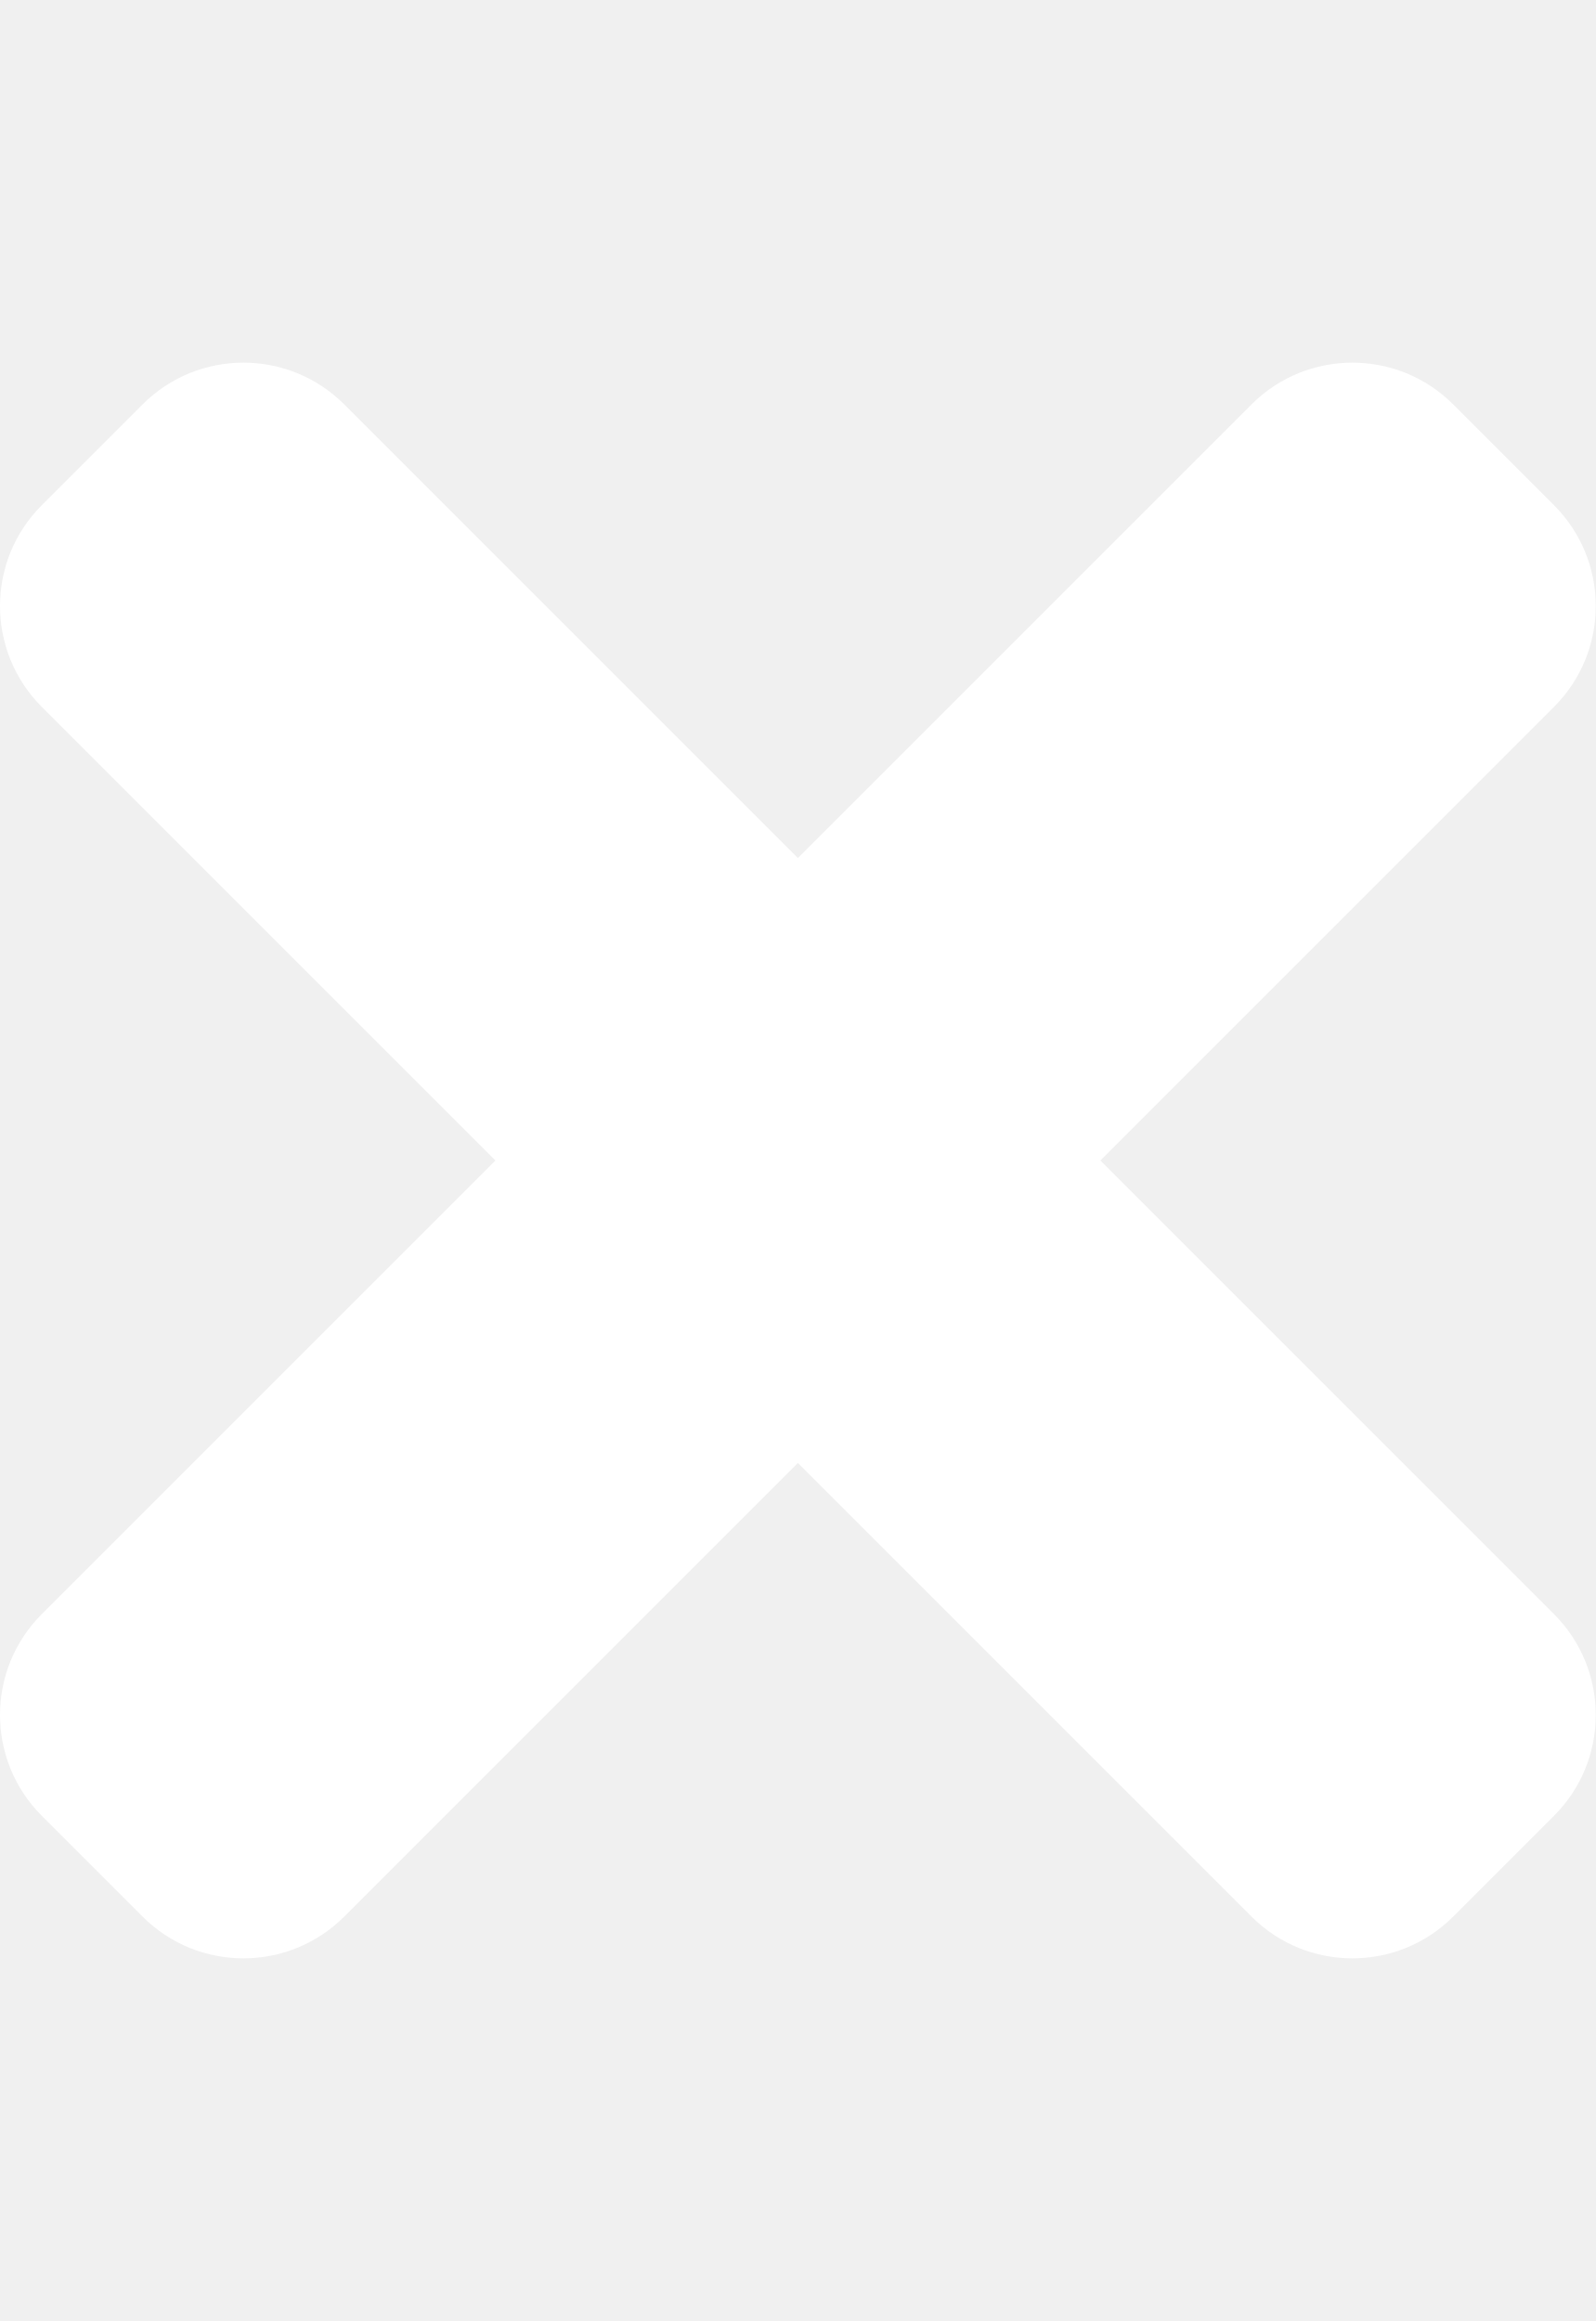
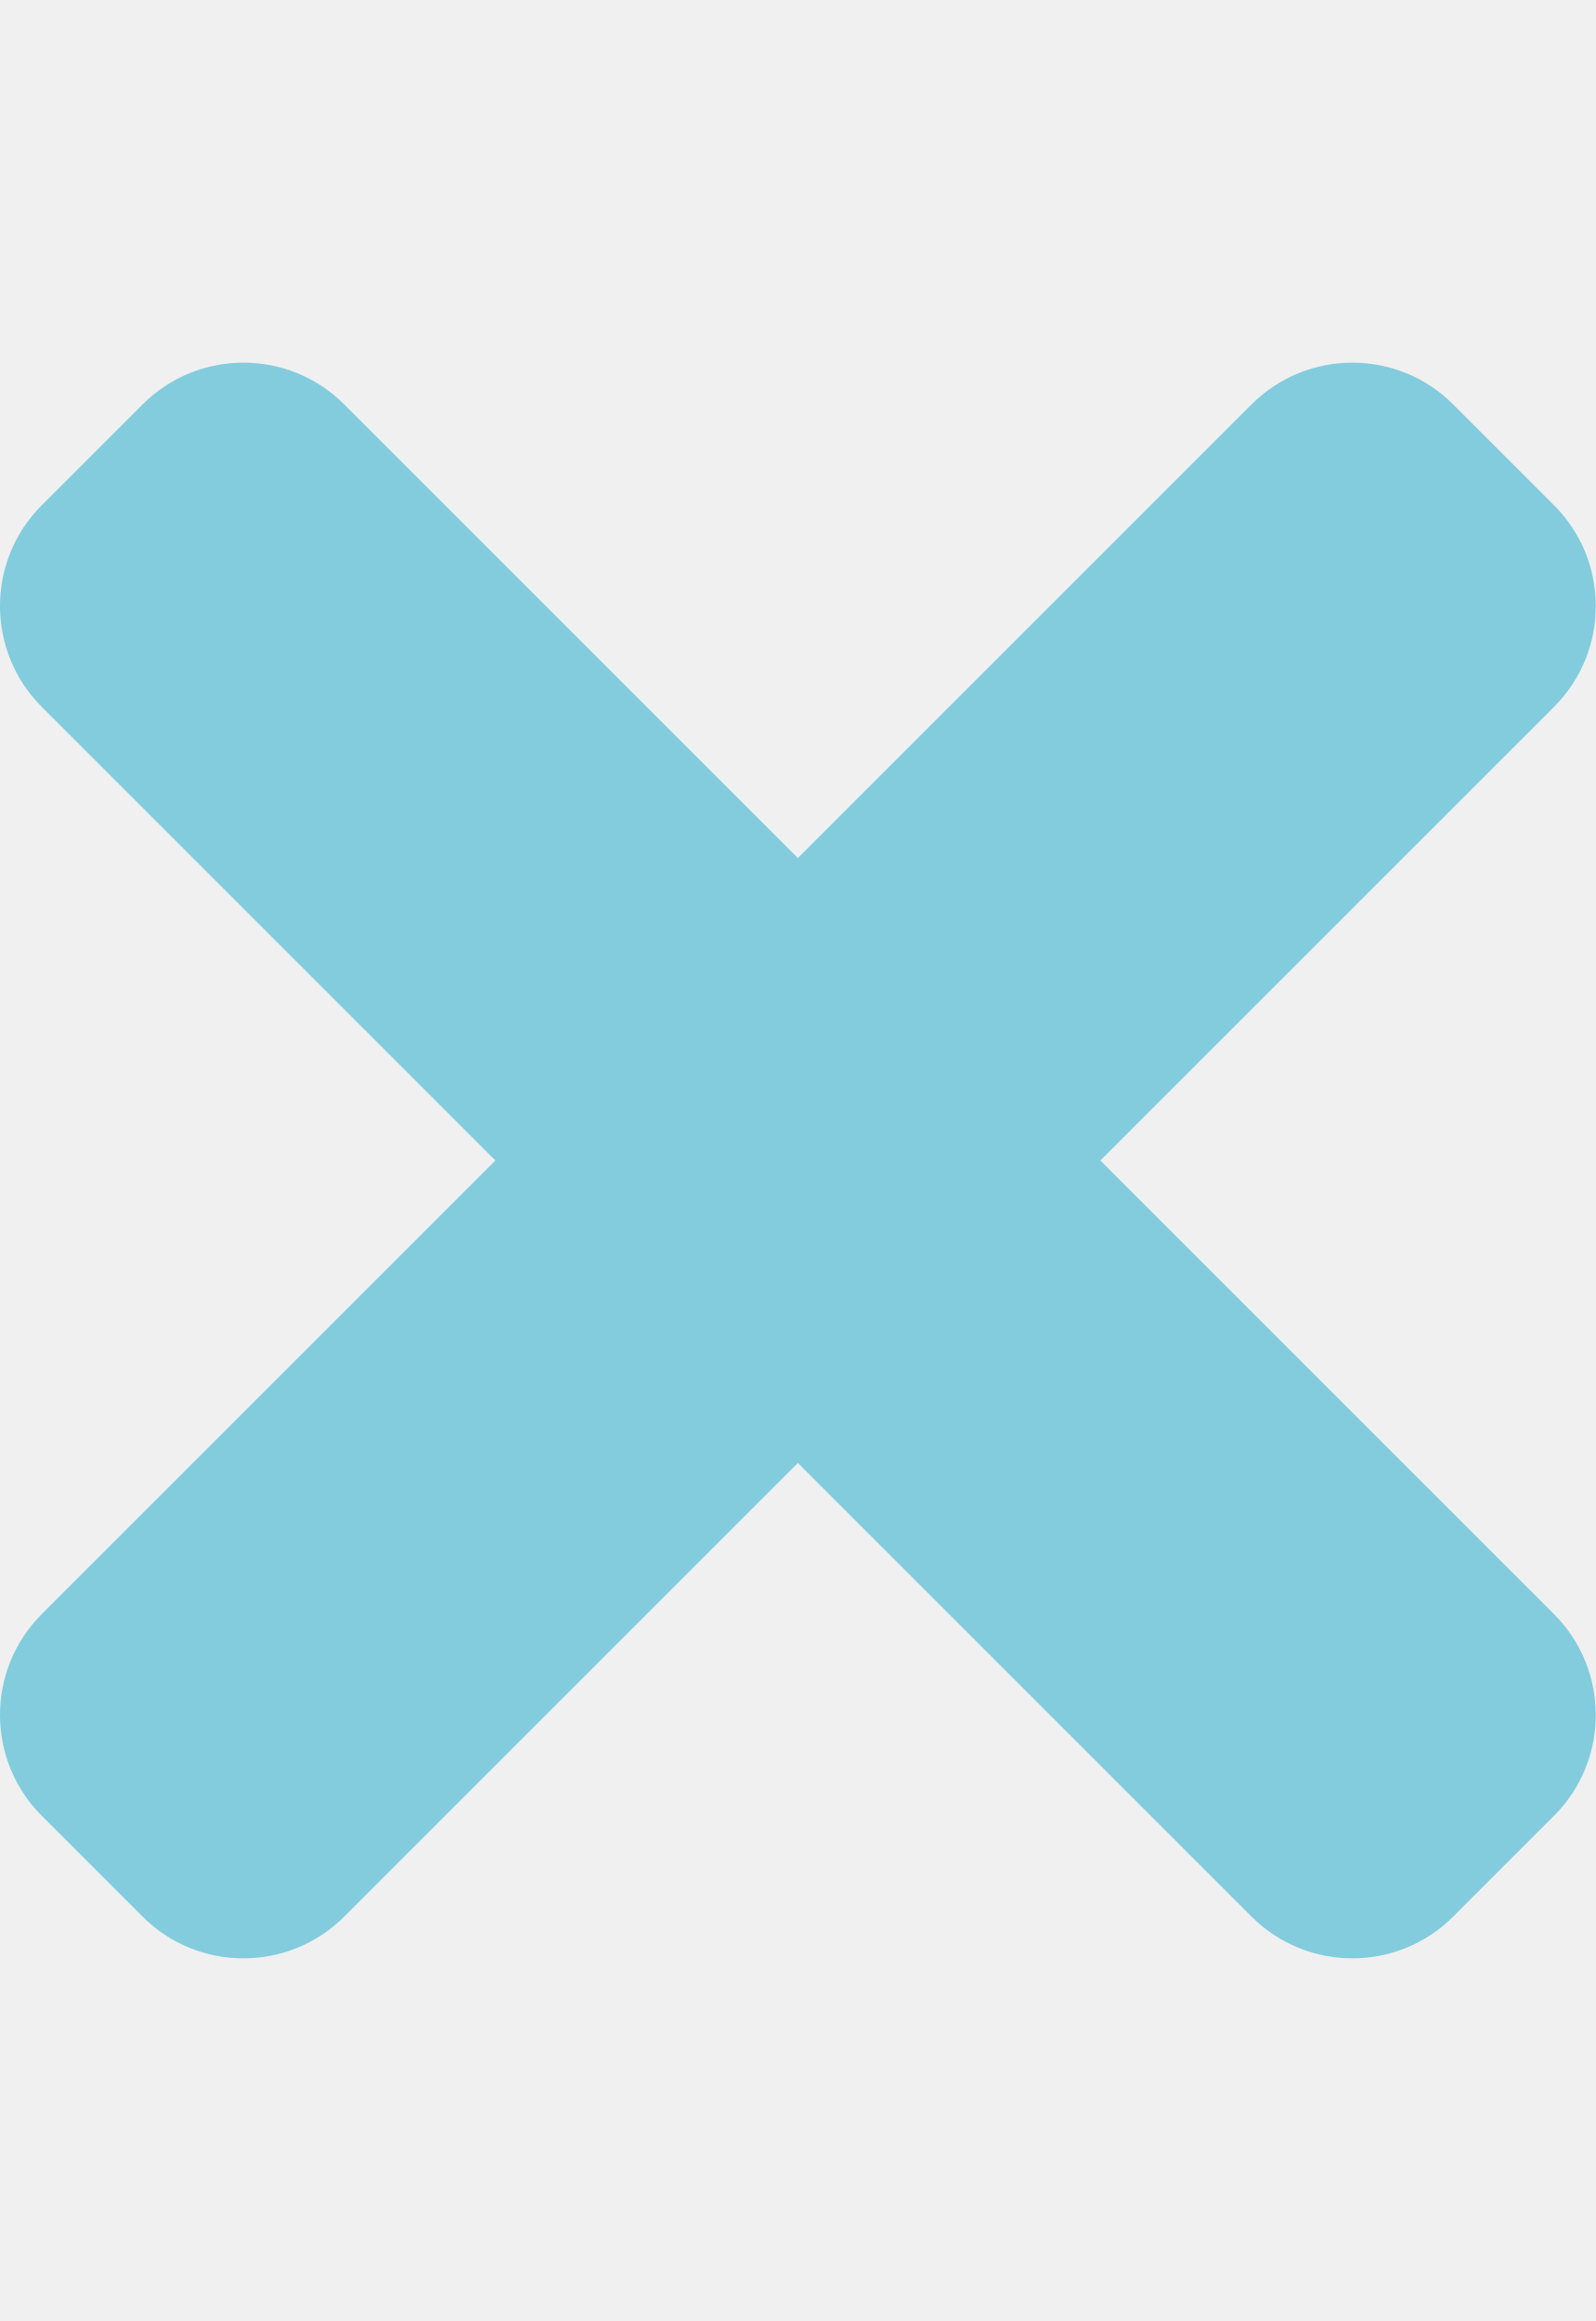
- <svg xmlns="http://www.w3.org/2000/svg" aria-hidden="true" focusable="false" data-prefix="fas" data-icon="times" class="svg-inline--fa fa-times fa-w-11" role="img" viewBox="0 0 352 512">
-   <path fill="white" d="M242.72 256l100.07-100.07c12.28-12.28 12.28-32.19 0-44.48l-22.24-22.24c-12.28-12.28-32.19-12.28-44.48 0L176 189.28 75.93 89.21c-12.28-12.28-32.19-12.28-44.48 0L9.21 111.45c-12.28 12.28-12.28 32.19 0 44.48L109.28 256 9.21 356.07c-12.28 12.28-12.28 32.19 0 44.48l22.24 22.24c12.28 12.28 32.2 12.28 44.48 0L176 322.72l100.07 100.07c12.28 12.28 32.2 12.28 44.48 0l22.24-22.24c12.28-12.28 12.28-32.19 0-44.48L242.72 256z" />
+ <svg xmlns="http://www.w3.org/2000/svg" viewBox="0 0 352 512" width="352" height="512">
+   <style>
+ 		tspan { white-space:pre }
+ 		.shp0 { fill: #82ccdd } 
+ 	</style>
+   <path id="Layer" class="shp0" d="M242.72 256L342.79 155.93C355.07 143.65 355.07 123.74 342.79 111.45L320.55 89.21C308.27 76.93 288.36 76.93 276.07 89.21L176 189.28L75.93 89.21C63.65 76.93 43.74 76.93 31.45 89.21L9.21 111.45C-3.07 123.73 -3.07 143.64 9.21 155.93L109.28 256L9.21 356.07C-3.07 368.35 -3.07 388.26 9.21 400.55L31.45 422.79C43.73 435.07 63.65 435.07 75.93 422.79L176 322.72L276.07 422.79C288.35 435.07 308.27 435.07 320.55 422.79L342.79 400.55C355.07 388.27 355.07 368.36 342.79 356.07L242.72 256Z" />
</svg>
